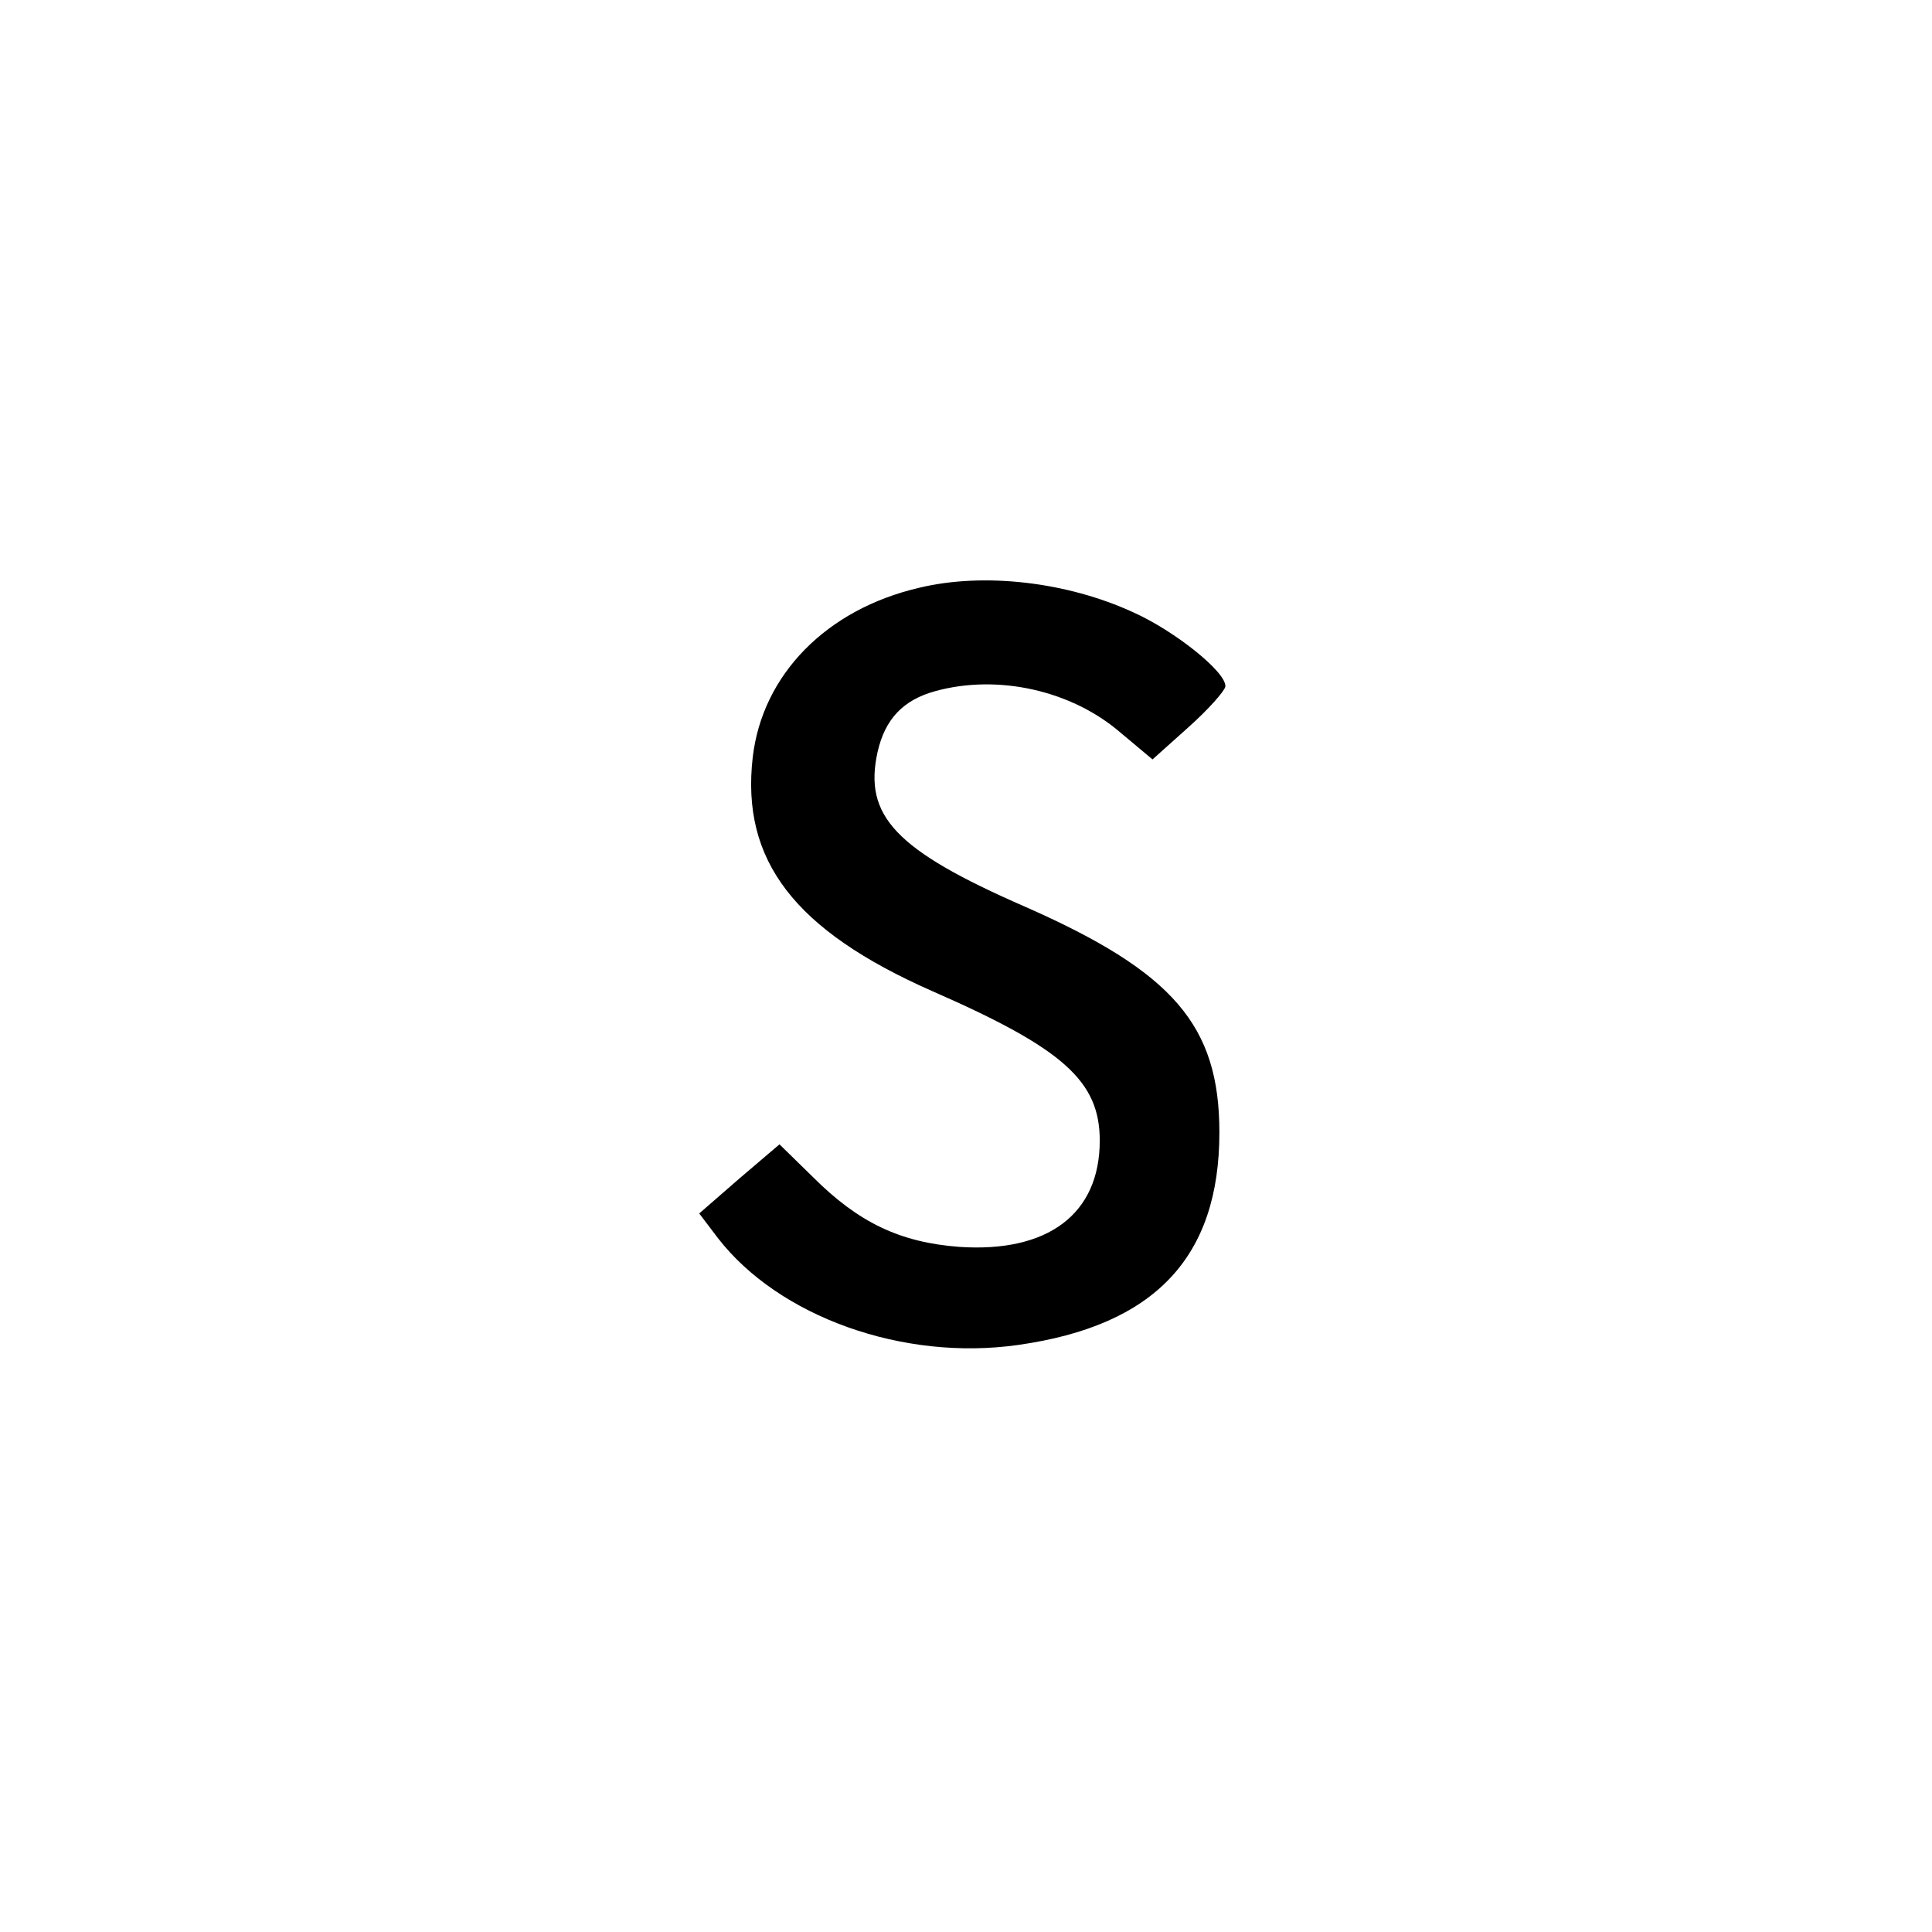
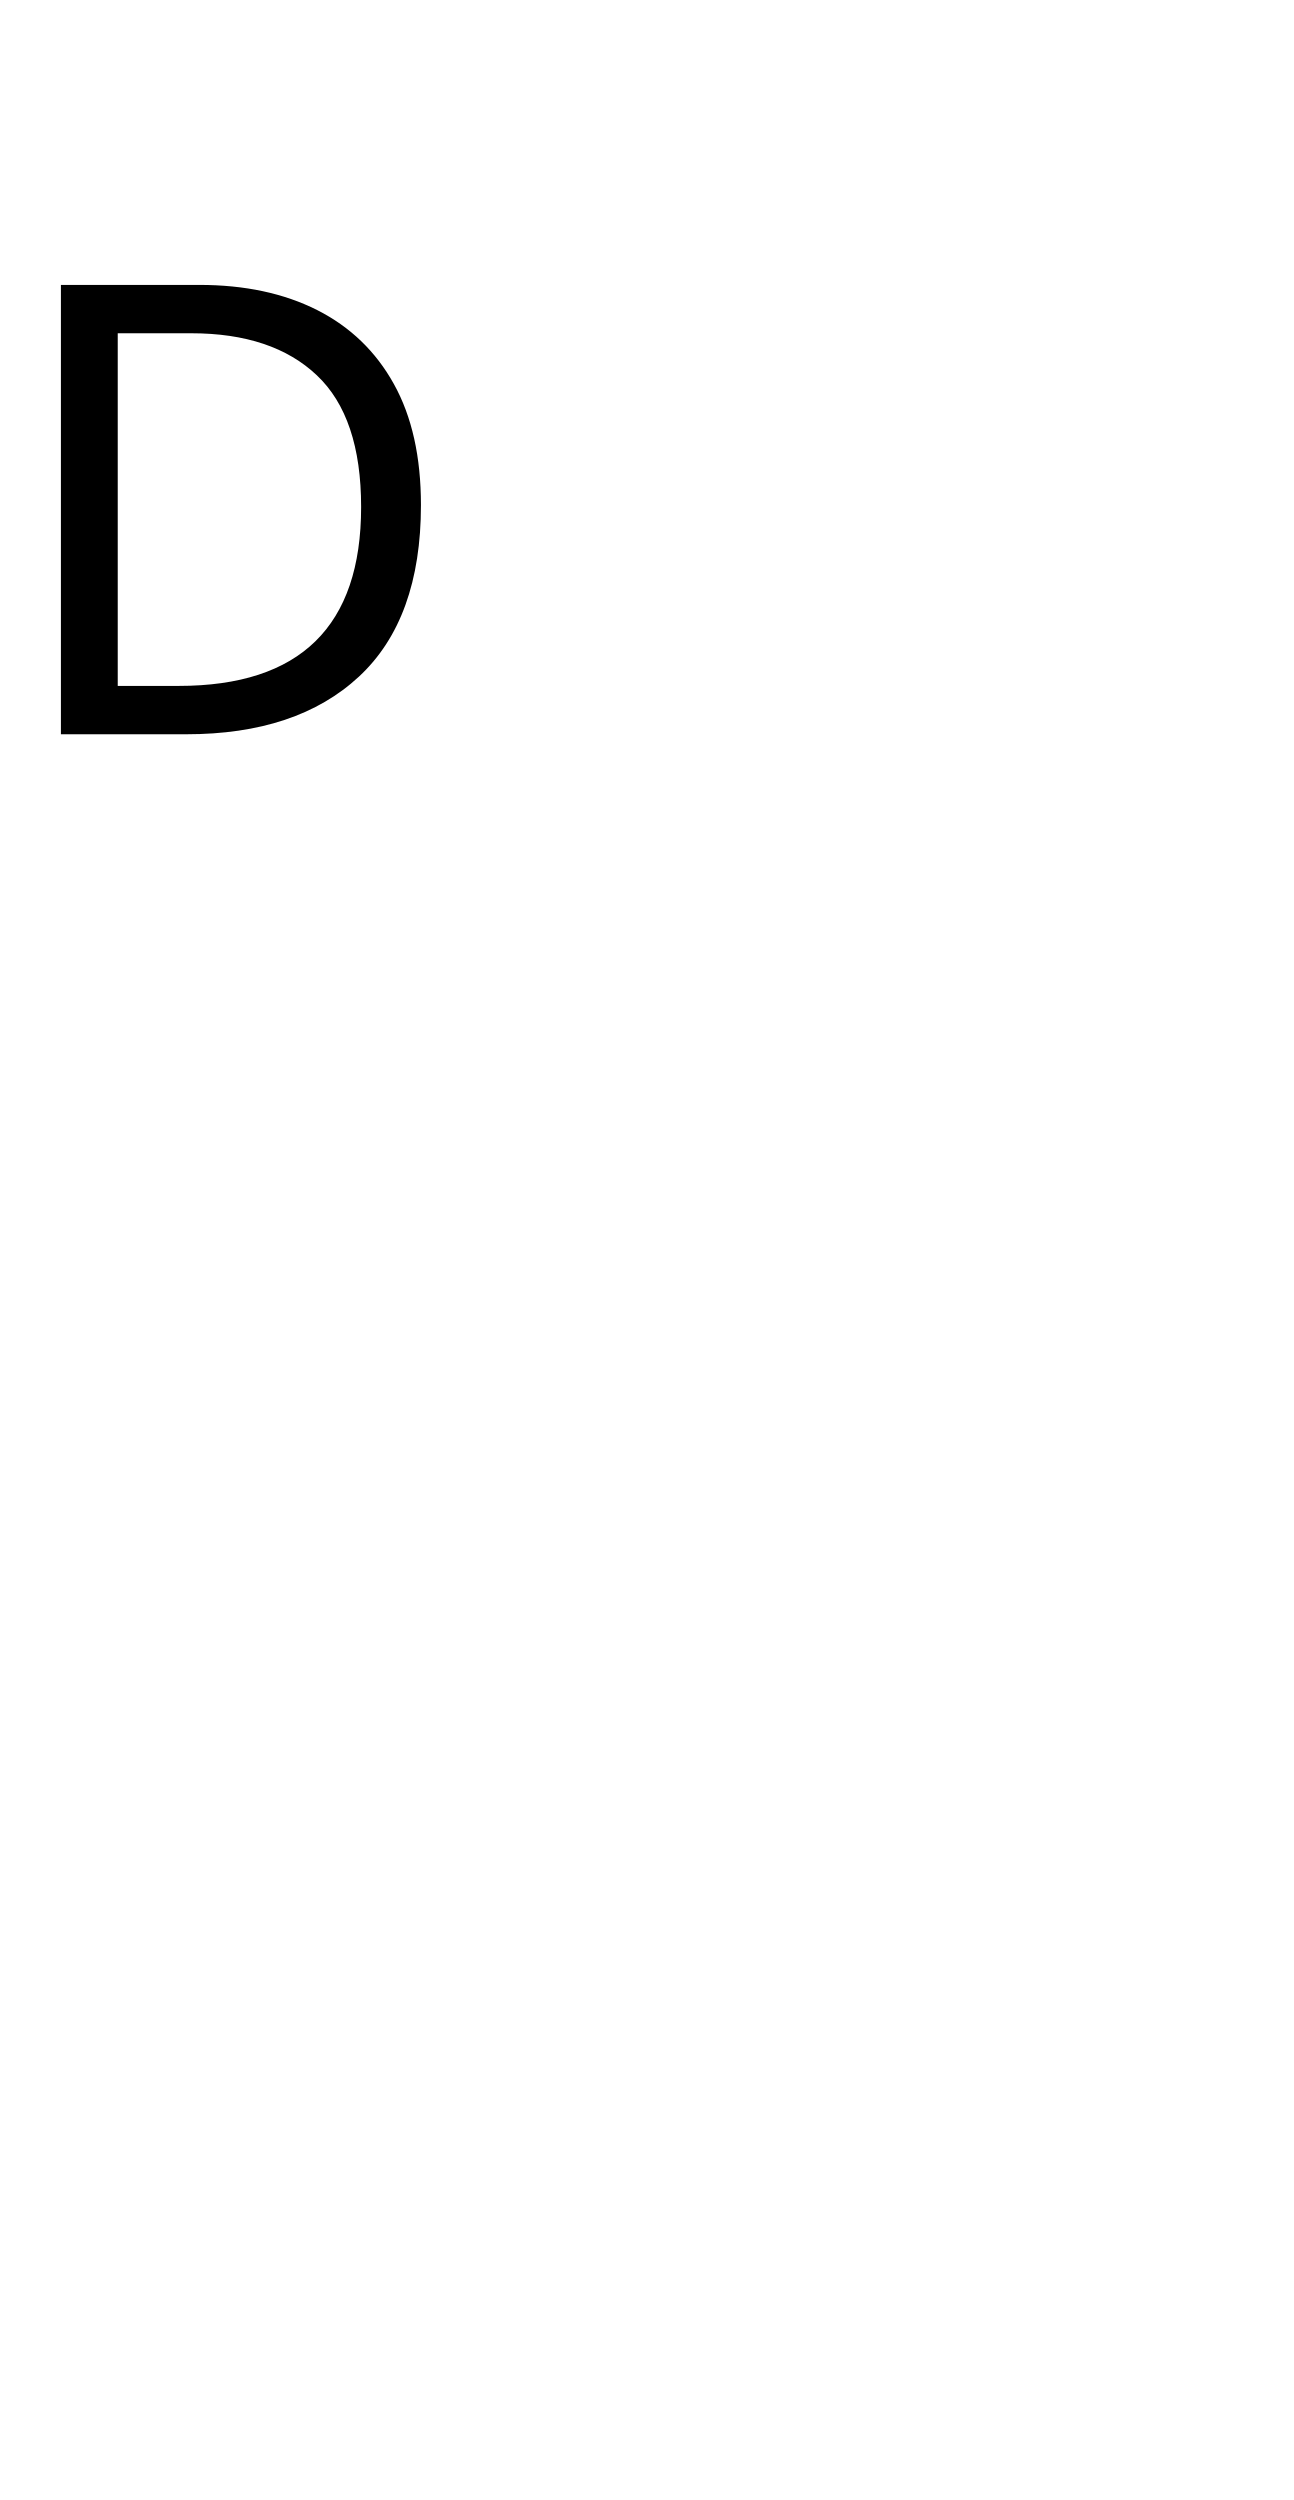
- <svg xmlns="http://www.w3.org/2000/svg" version="1.0" width="260pt" height="260pt" viewBox="0 0 260 260" preserveAspectRatio="xMidYMid meet">
-   <g transform="translate(0,260) scale(0.1,-0.1)" fill="#000000" stroke="none">
-     <path d="M1237 1809 c-125 -29 -211 -117 -224 -228 -16 -139 56 -233 242 -315 176 -77 225 -121 225 -201 0 -99 -70 -151 -189 -143 -80 6 -136 33 -197 94 l-45 44 -54 -46 -54 -47 25 -33 c82 -106 249 -166 404 -144 184 26 271 118 271 286 0 144 -62 216 -262 304 -174 76 -217 122 -198 208 10 44 34 70 78 82 84 23 183 1 249 -56 l43 -36 48 43 c27 24 49 49 50 55 2 19 -68 75 -124 100 -89 41 -201 54 -288 33z" />
+ <svg xmlns="http://www.w3.org/2000/svg" width="74" height="143" viewBox="0 0 74 143" fill="none">
+   <g opacity="1" transform="translate(0 0)  rotate(0 37 71.5)">
+     <text>
+       <tspan x="0" y="42" font-size="36" line-height="0" fill="#000000" opacity="1" font-family="SourceHanSansCN-Regular" letter-spacing="0">D</tspan>
+     </text>
  </g>
</svg>
